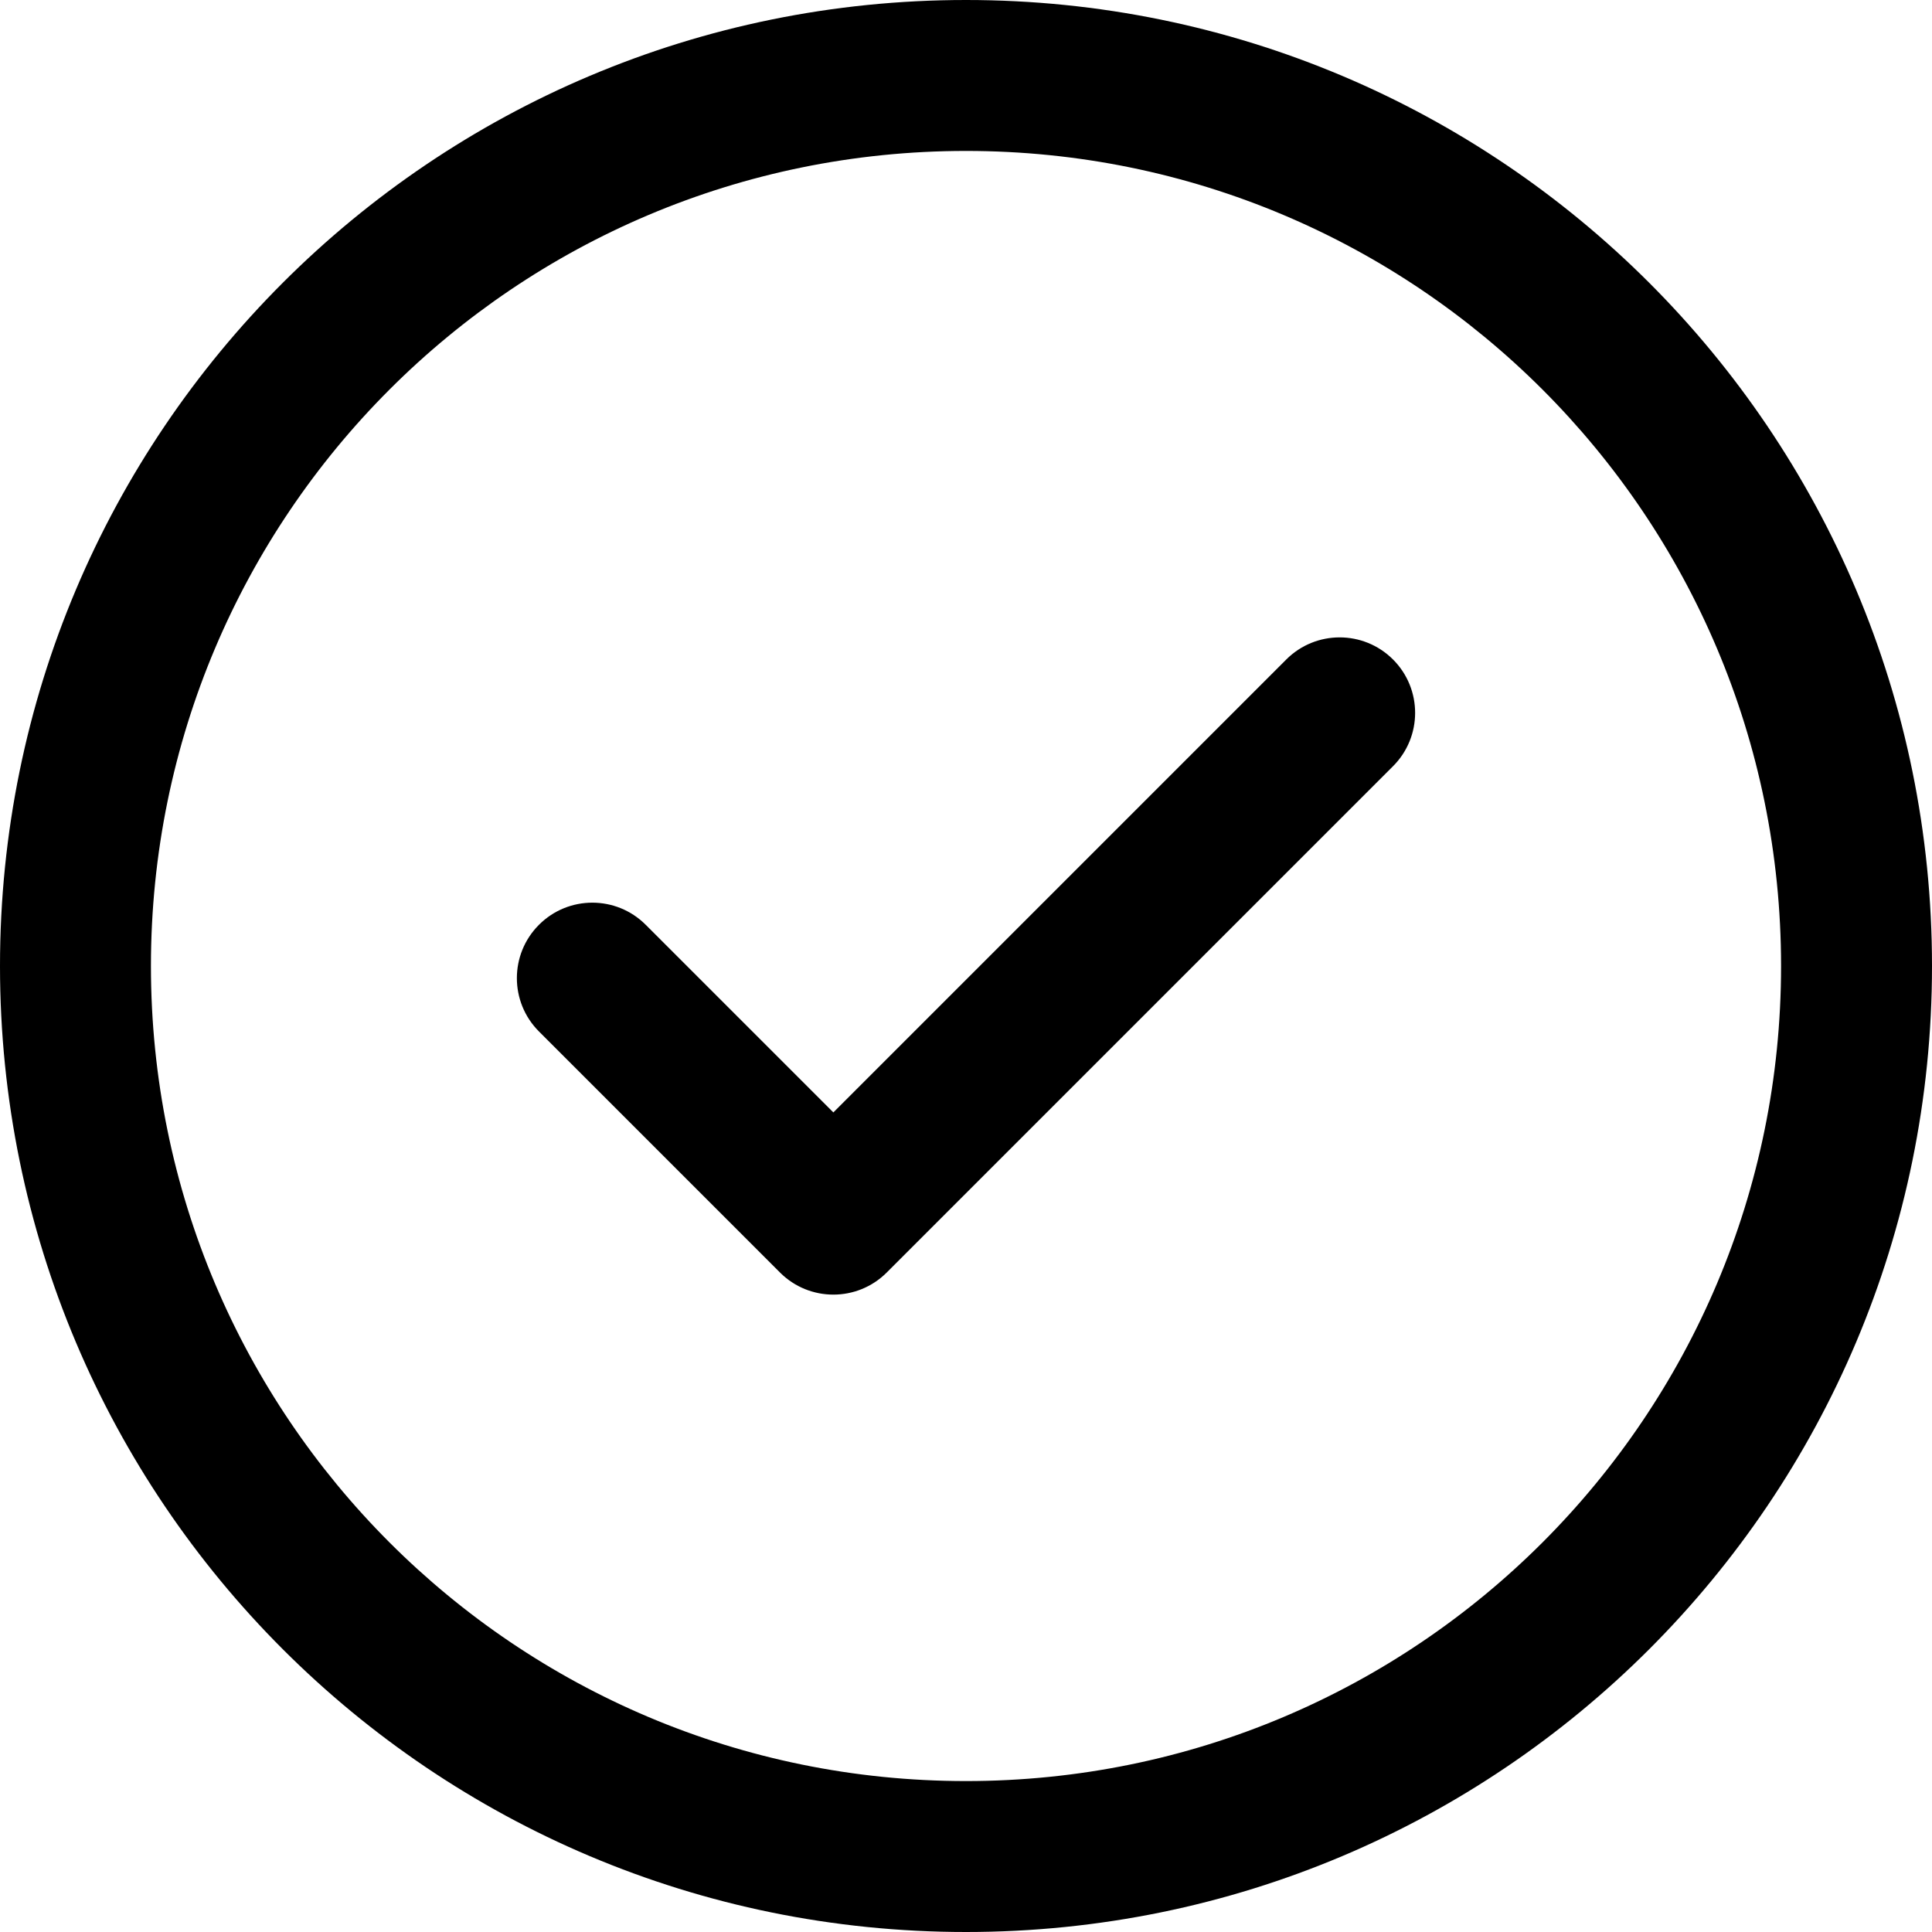
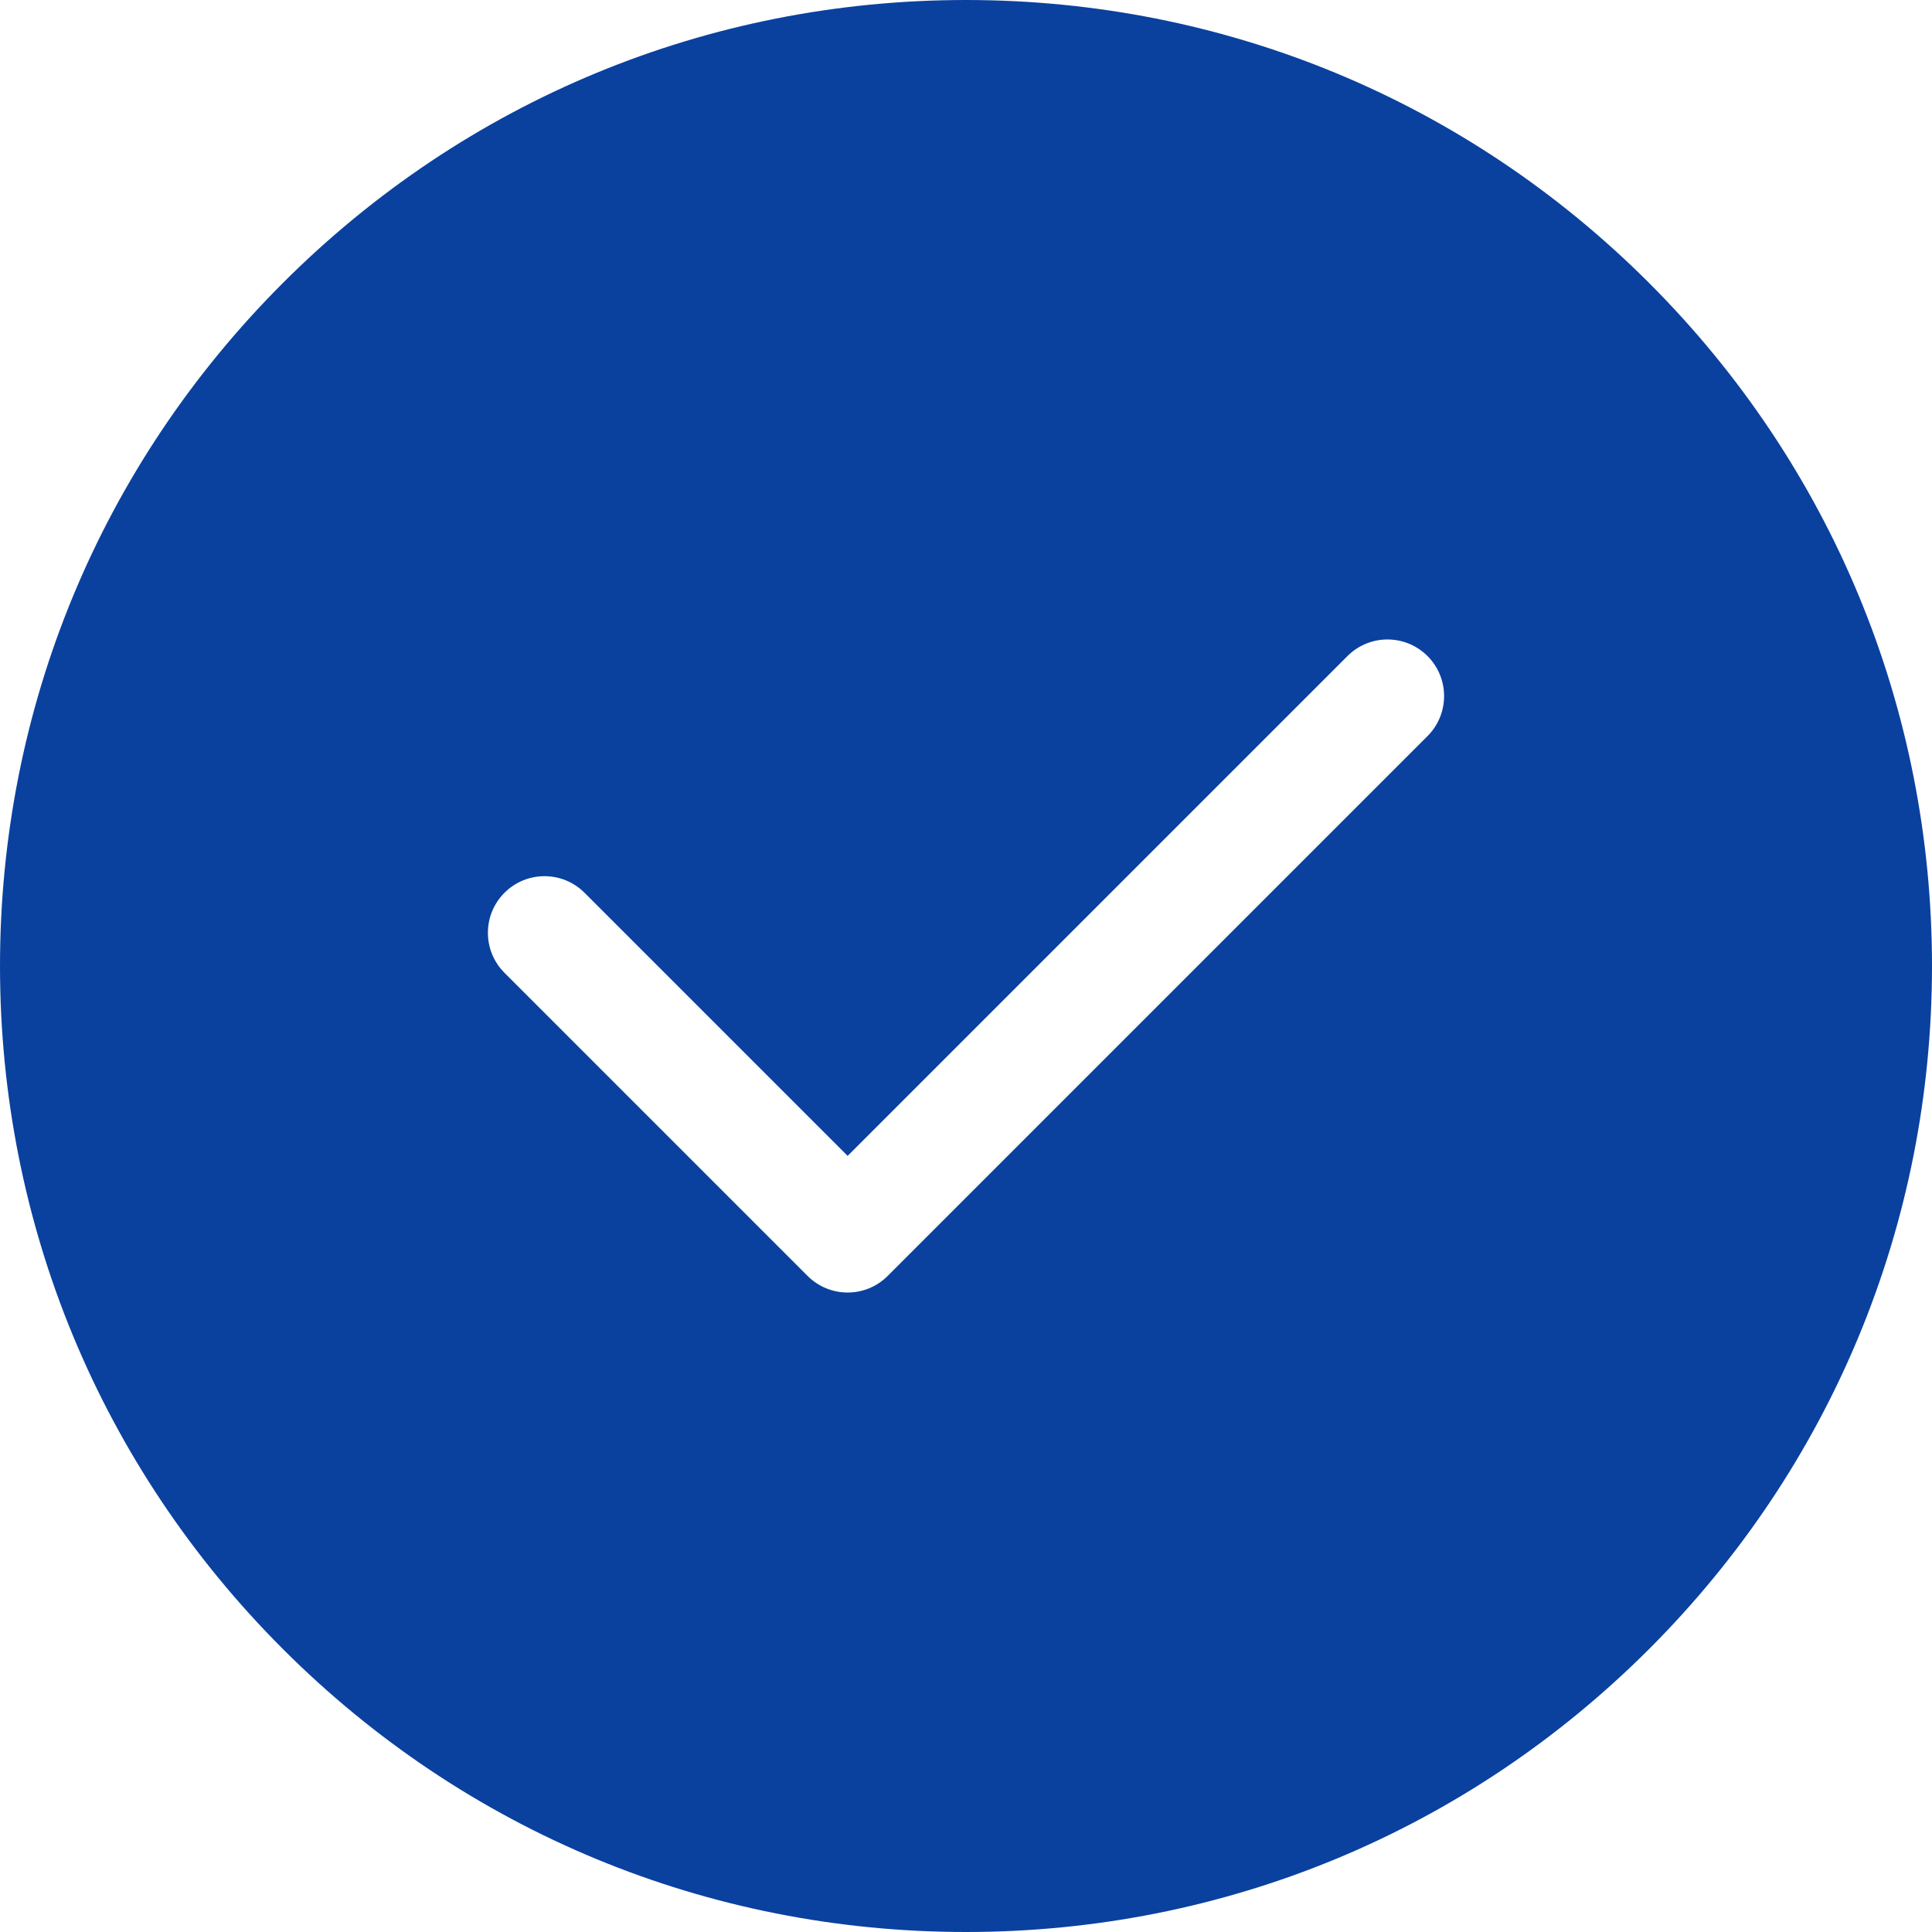
- <svg xmlns="http://www.w3.org/2000/svg" height="512pt" viewBox="0 0 512 512" width="512pt">
-   <path d="m369.164 174.77c7.812 7.812 7.812 20.477 0 28.285l-134.172 134.176c-7.812 7.809-20.473 7.809-28.285 0l-63.871-63.875c-7.812-7.809-7.812-20.473 0-28.281 7.809-7.812 20.473-7.812 28.281 0l49.73 49.73 120.031-120.035c7.812-7.809 20.477-7.809 28.285 0zm142.836 81.23c0 141.504-114.516 256-256 256-141.504 0-256-114.516-256-256 0-141.504 114.516-256 256-256 141.504 0 256 114.516 256 256zm-40 0c0-119.395-96.621-216-216-216-119.395 0-216 96.621-216 216 0 119.395 96.621 216 216 216 119.395 0 216-96.621 216-216zm0 0" />
+ <svg xmlns="http://www.w3.org/2000/svg" version="1.1" id="Capa_1" x="0px" y="0px" viewBox="0 0 512 512" style="enable-background:new 0 0 512 512;" xml:space="preserve" width="512px" height="512px">
+   <g>
+     <g>
+       <g>
+         <path d="M437.019,74.98C388.667,26.629,324.38,0,256,0C187.619,0,123.332,26.629,74.98,74.98C26.629,123.332,0,187.62,0,256    s26.629,132.667,74.98,181.019C123.332,485.371,187.62,512,256,512s132.667-26.629,181.019-74.98    C485.371,388.667,512,324.38,512,256S485.371,123.333,437.019,74.98z M378.306,195.073L235.241,338.139    c-2.929,2.929-6.768,4.393-10.606,4.393c-3.839,0-7.678-1.464-10.607-4.393l-80.334-80.333c-5.858-5.857-5.858-15.354,0-21.213    c5.857-5.858,15.355-5.858,21.213,0l69.728,69.727l132.458-132.46c5.857-5.858,15.355-5.858,21.213,0    C384.164,179.718,384.164,189.215,378.306,195.073z" data-original="#000000" class="active-path" data-old_color="#000000" fill="#0A419F" />
+       </g>
+     </g>
+   </g>
</svg>
